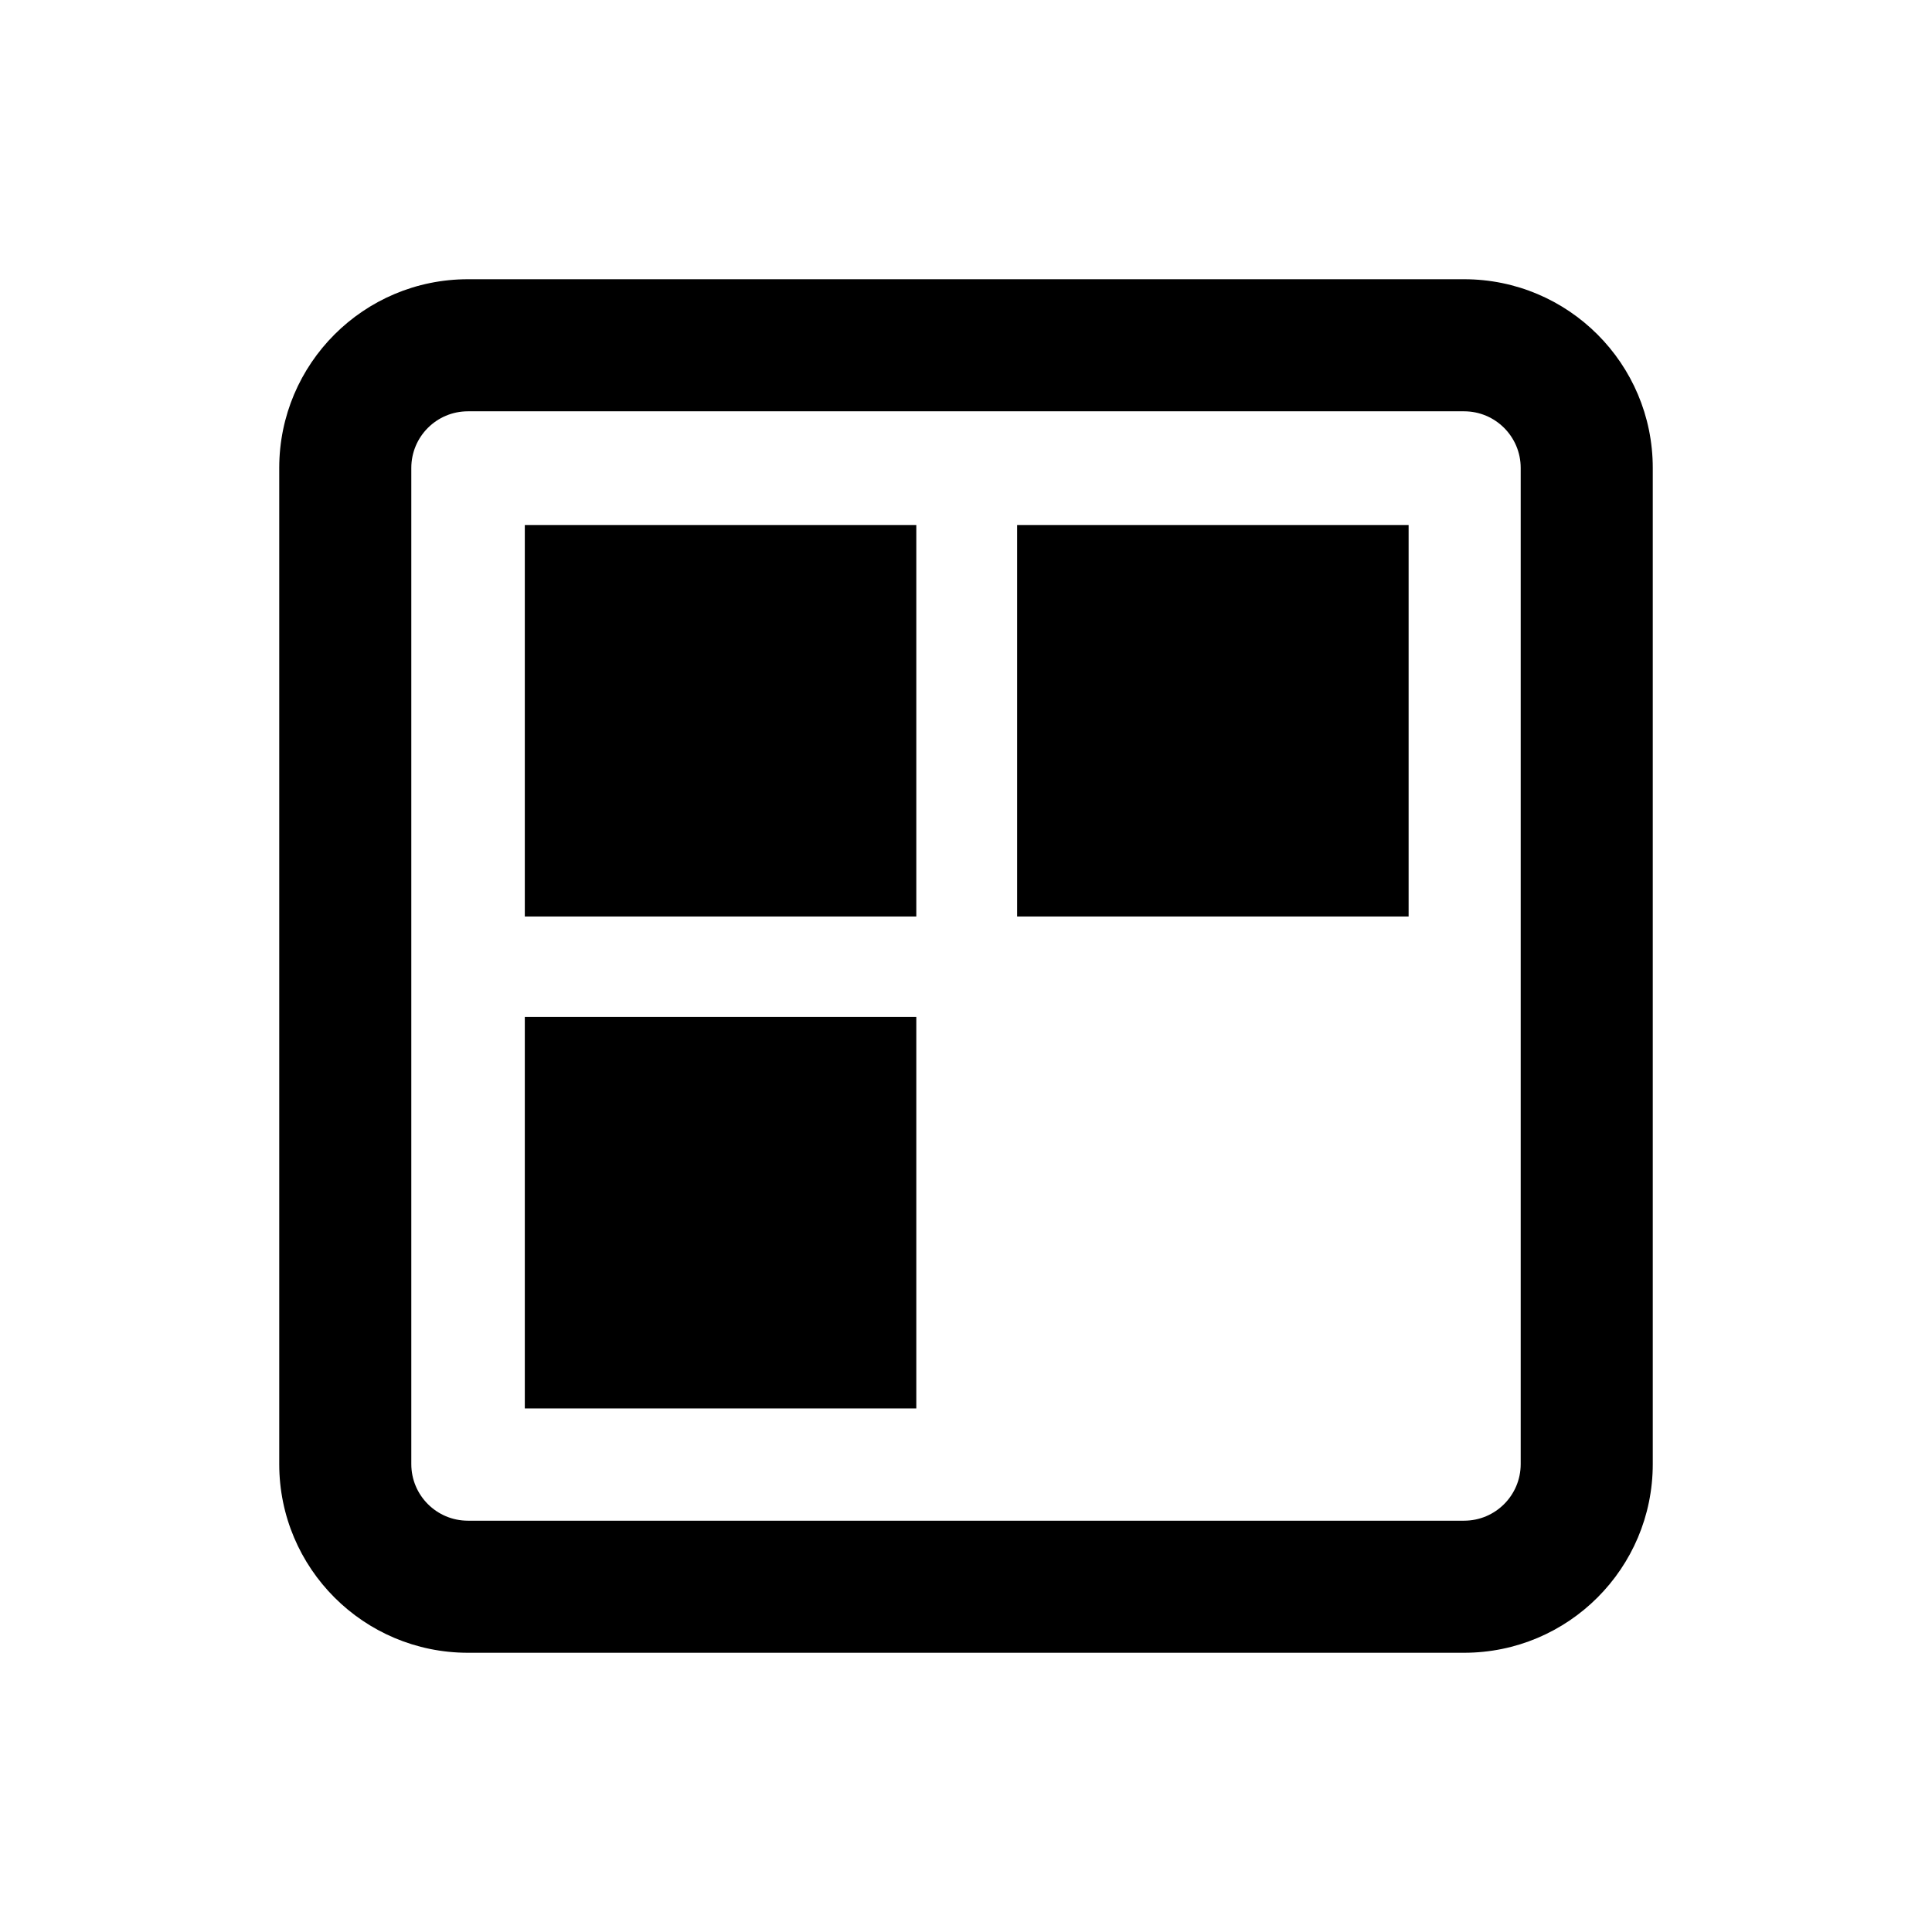
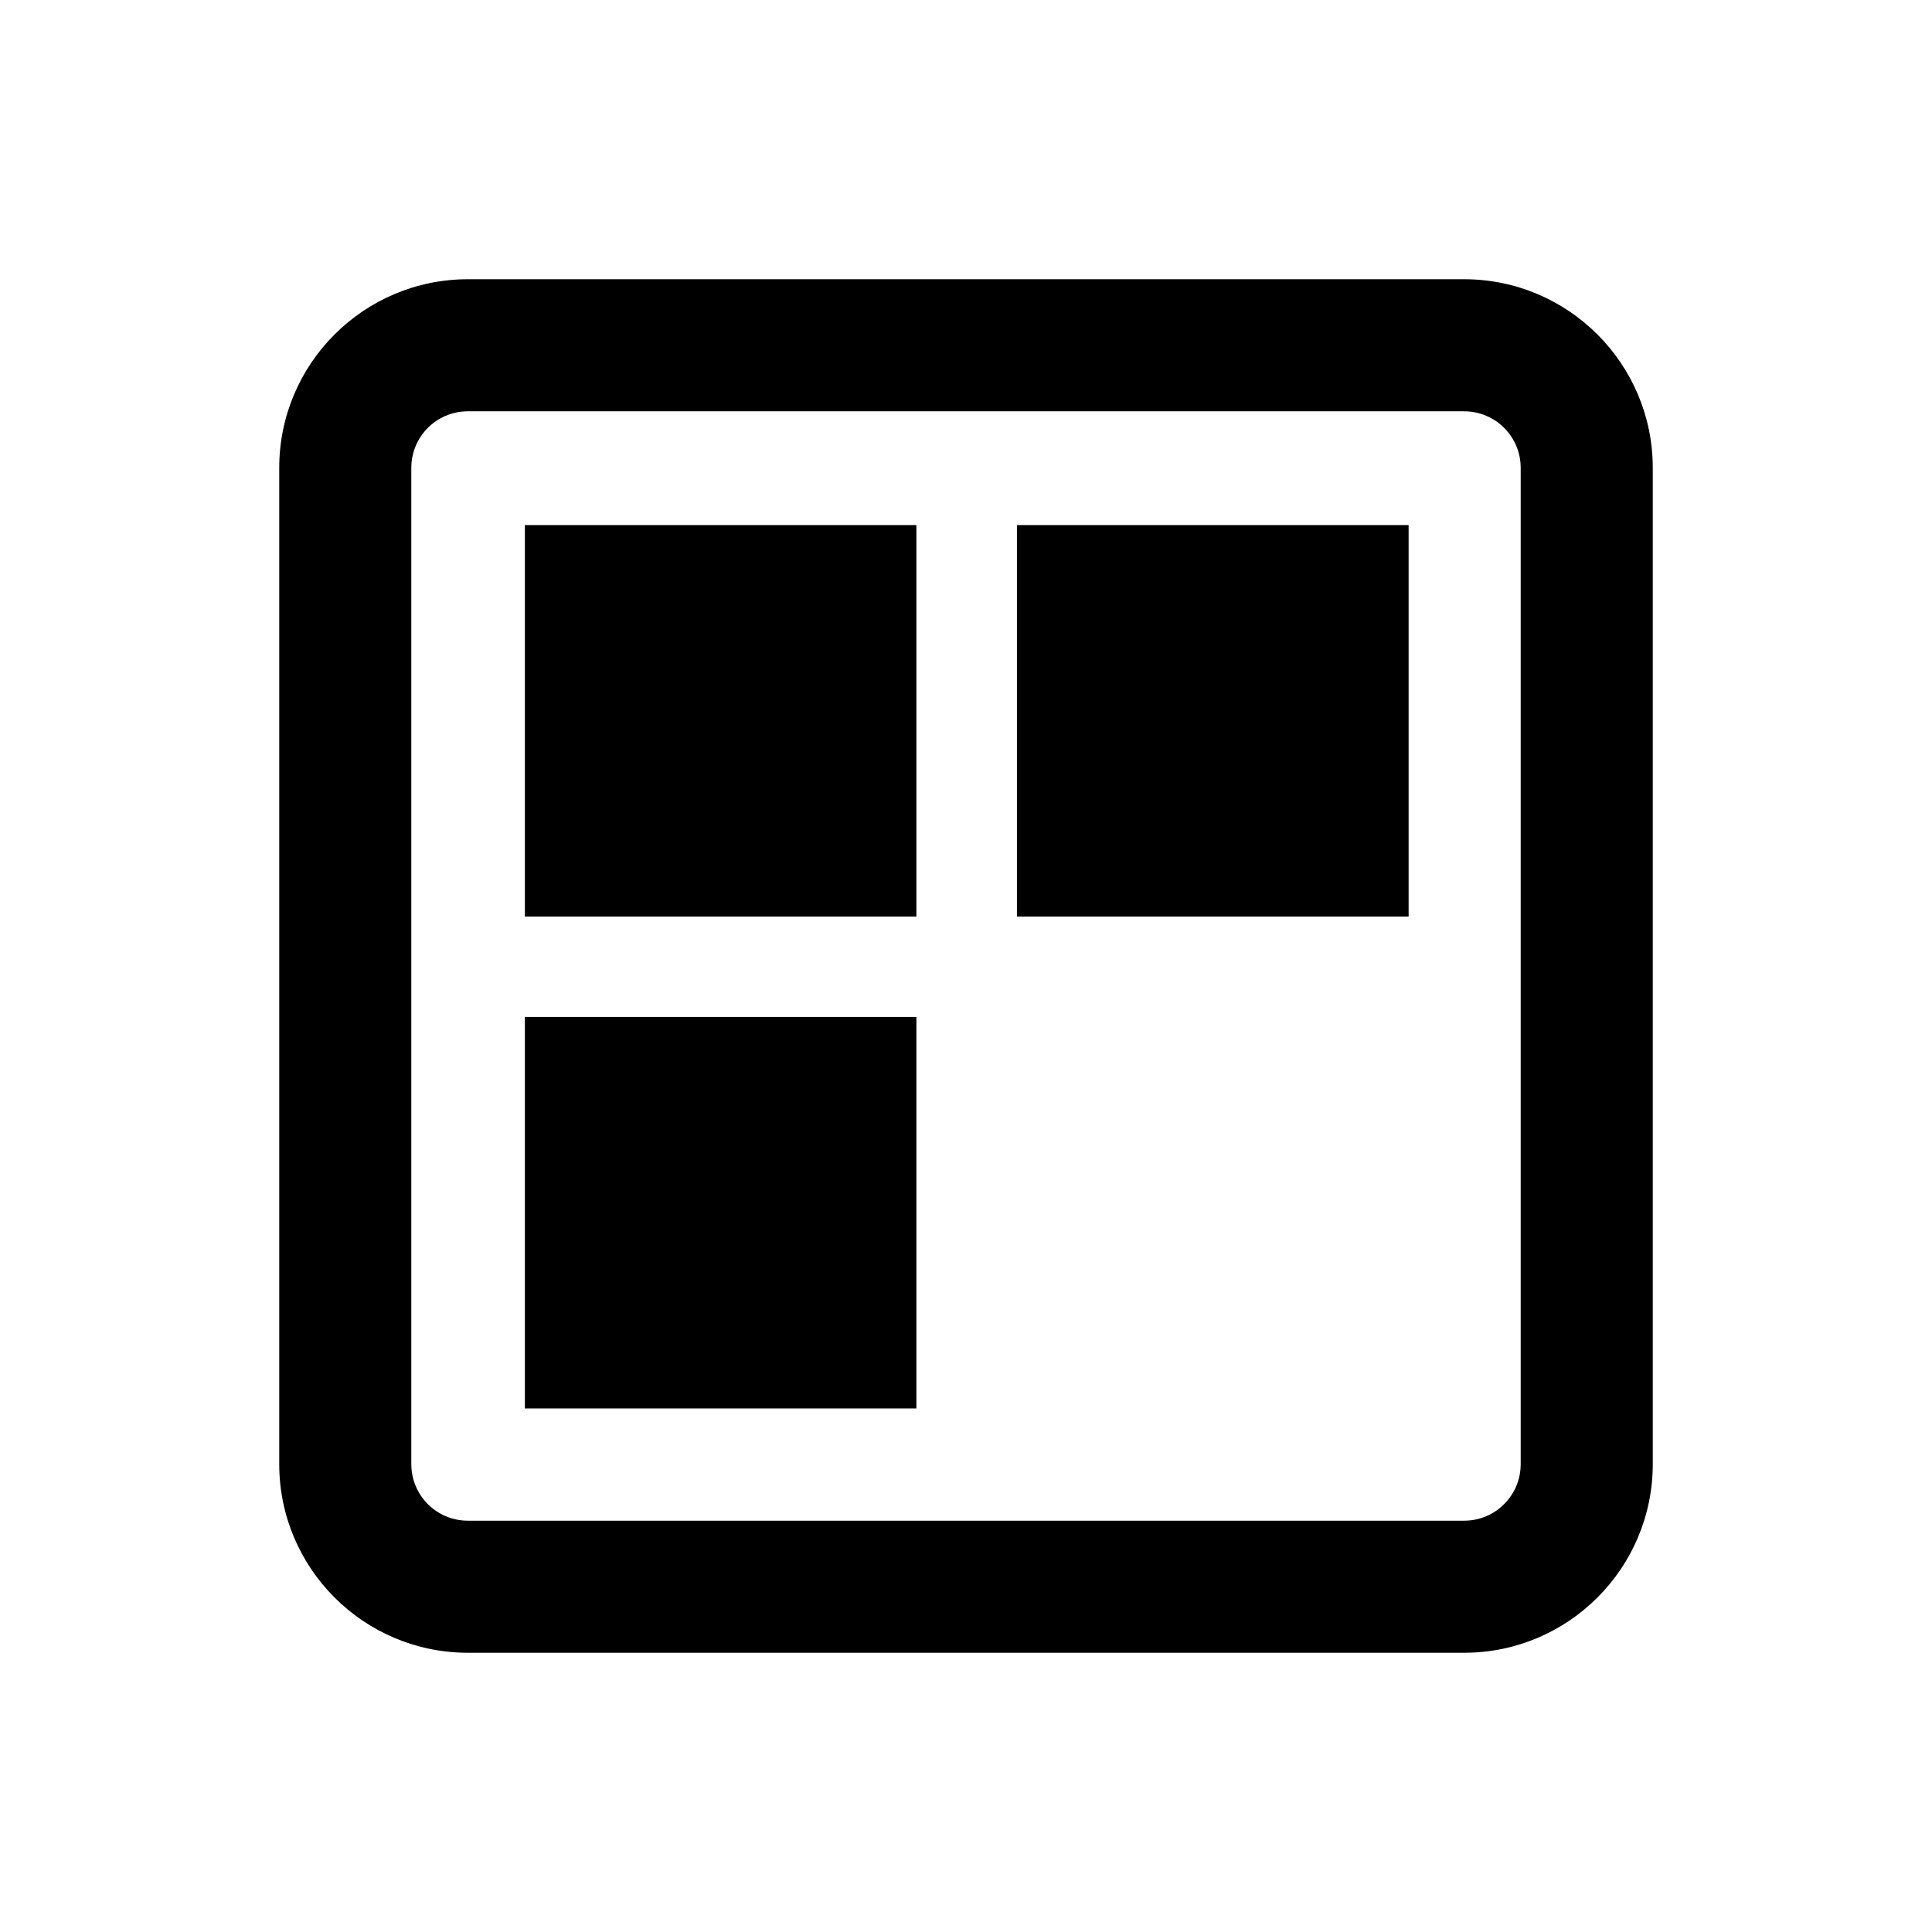
- <svg xmlns="http://www.w3.org/2000/svg" width="1024px" height="1024px" viewBox="0 0 1024 1024" version="1.1">
-   <defs />
-   <path d="M218,248.008 L218,248.008 L218,775.992 C218,792.569 231.432,806 248.008,806 L775.992,806 C792.569,806 806,792.568 806,775.992 L806,248.008 C806,231.431 792.568,218 775.992,218 L248.008,218 C231.431,218 218,231.432 218,248.008 L218,248.008 Z M148,248.008 C148,192.775 192.768,148 248.008,148 L775.992,148 C831.225,148 876,192.768 876,248.008 L876,775.992 C876,831.225 831.232,876 775.992,876 L248.008,876 C192.775,876 148,831.232 148,775.992 L148,248.008 L148,248.008 Z" id="Shape" />
-   <rect id="Rectangle-50" x="278.16" y="278.263" width="207.5" height="207.5" />
-   <rect id="Rectangle-50-Copy-2" x="278.16" y="538.993" width="207.5" height="207.5" />
-   <rect id="Rectangle-50-Copy" x="539.095" y="278.263" width="207.5" height="207.5" />
+ <svg xmlns="http://www.w3.org/2000/svg" viewBox="0 0 1024 1024">
+   <path d="M218 248v528c0 16.6 13.4 30 30 30h528c16.6 0 30-13.4 30-30V248c0-16.6-13.4-30-30-30H248c-16.6 0-30 13.4-30 30zm-70 0c0-55.2 44.8-100 100-100h528c55.2 0 100 44.8 100 100v528c0 55.2-44.8 100-100 100H248c-55.2 0-100-44.8-100-100V248z" />
+   <path d="M278.2 278.3h207.5v207.5H278.2zm0 260.7h207.5v207.5H278.2zM539 278.3h207.6v207.5H539z" />
</svg>
